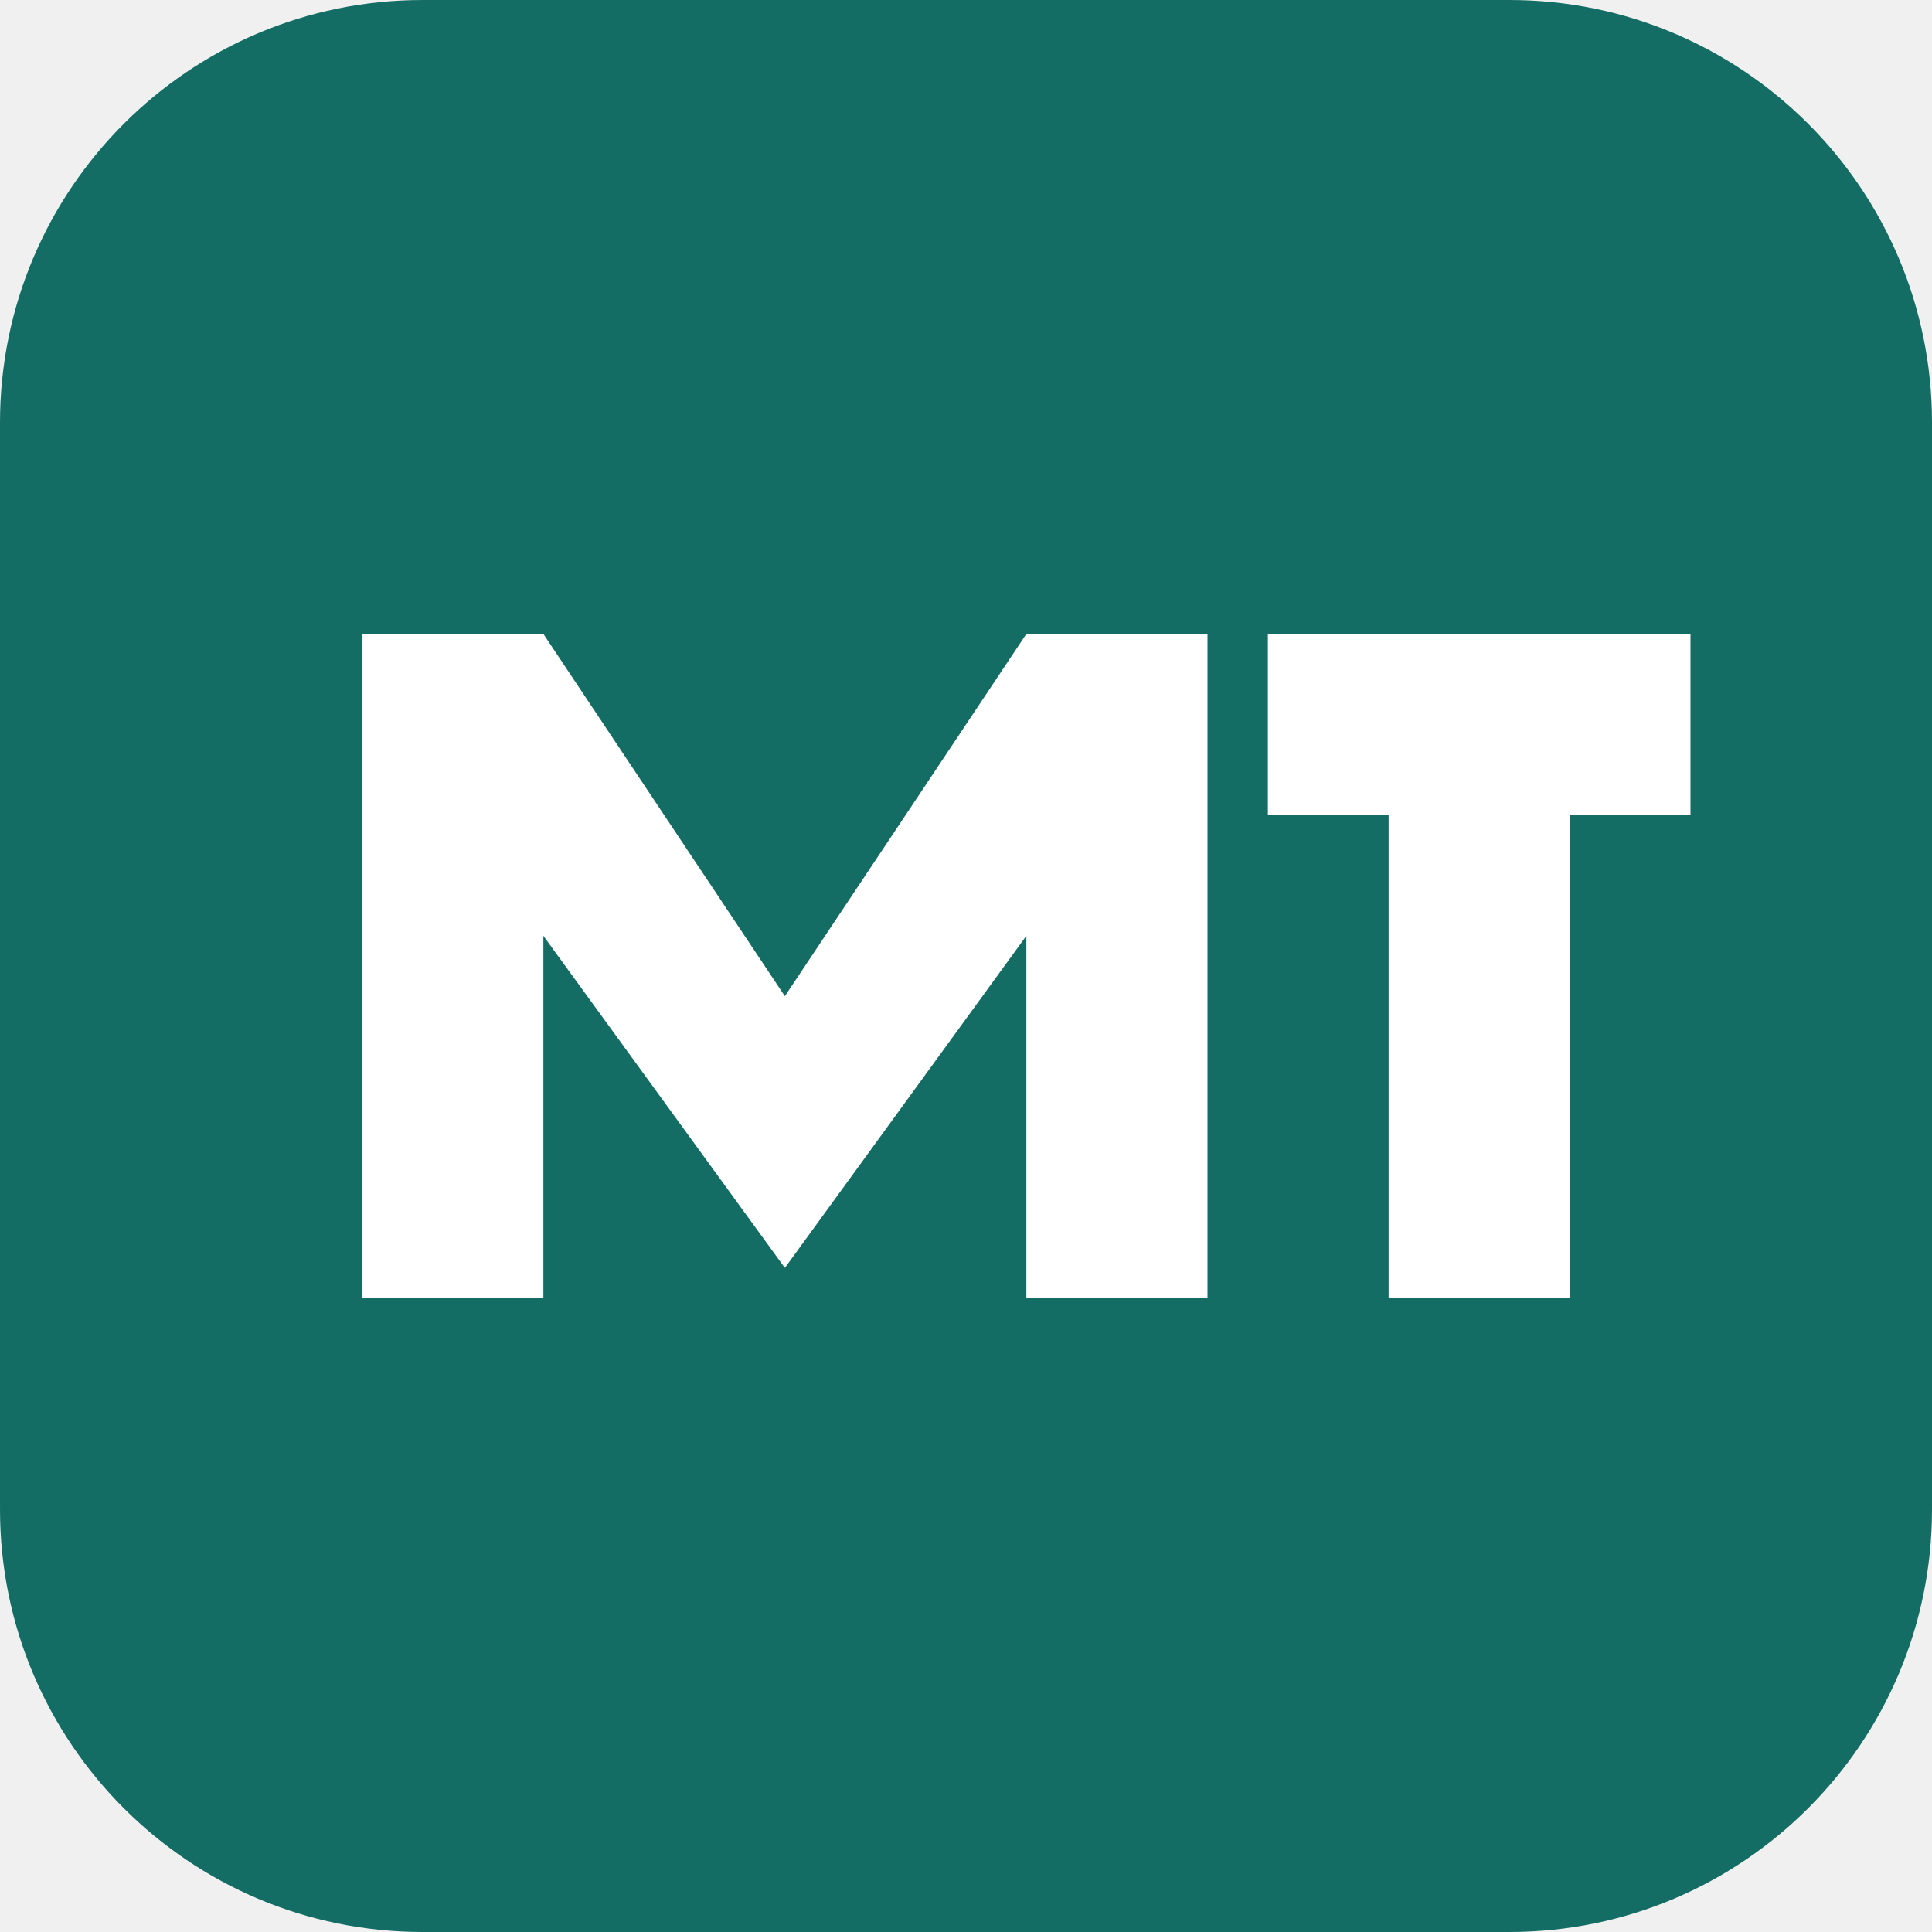
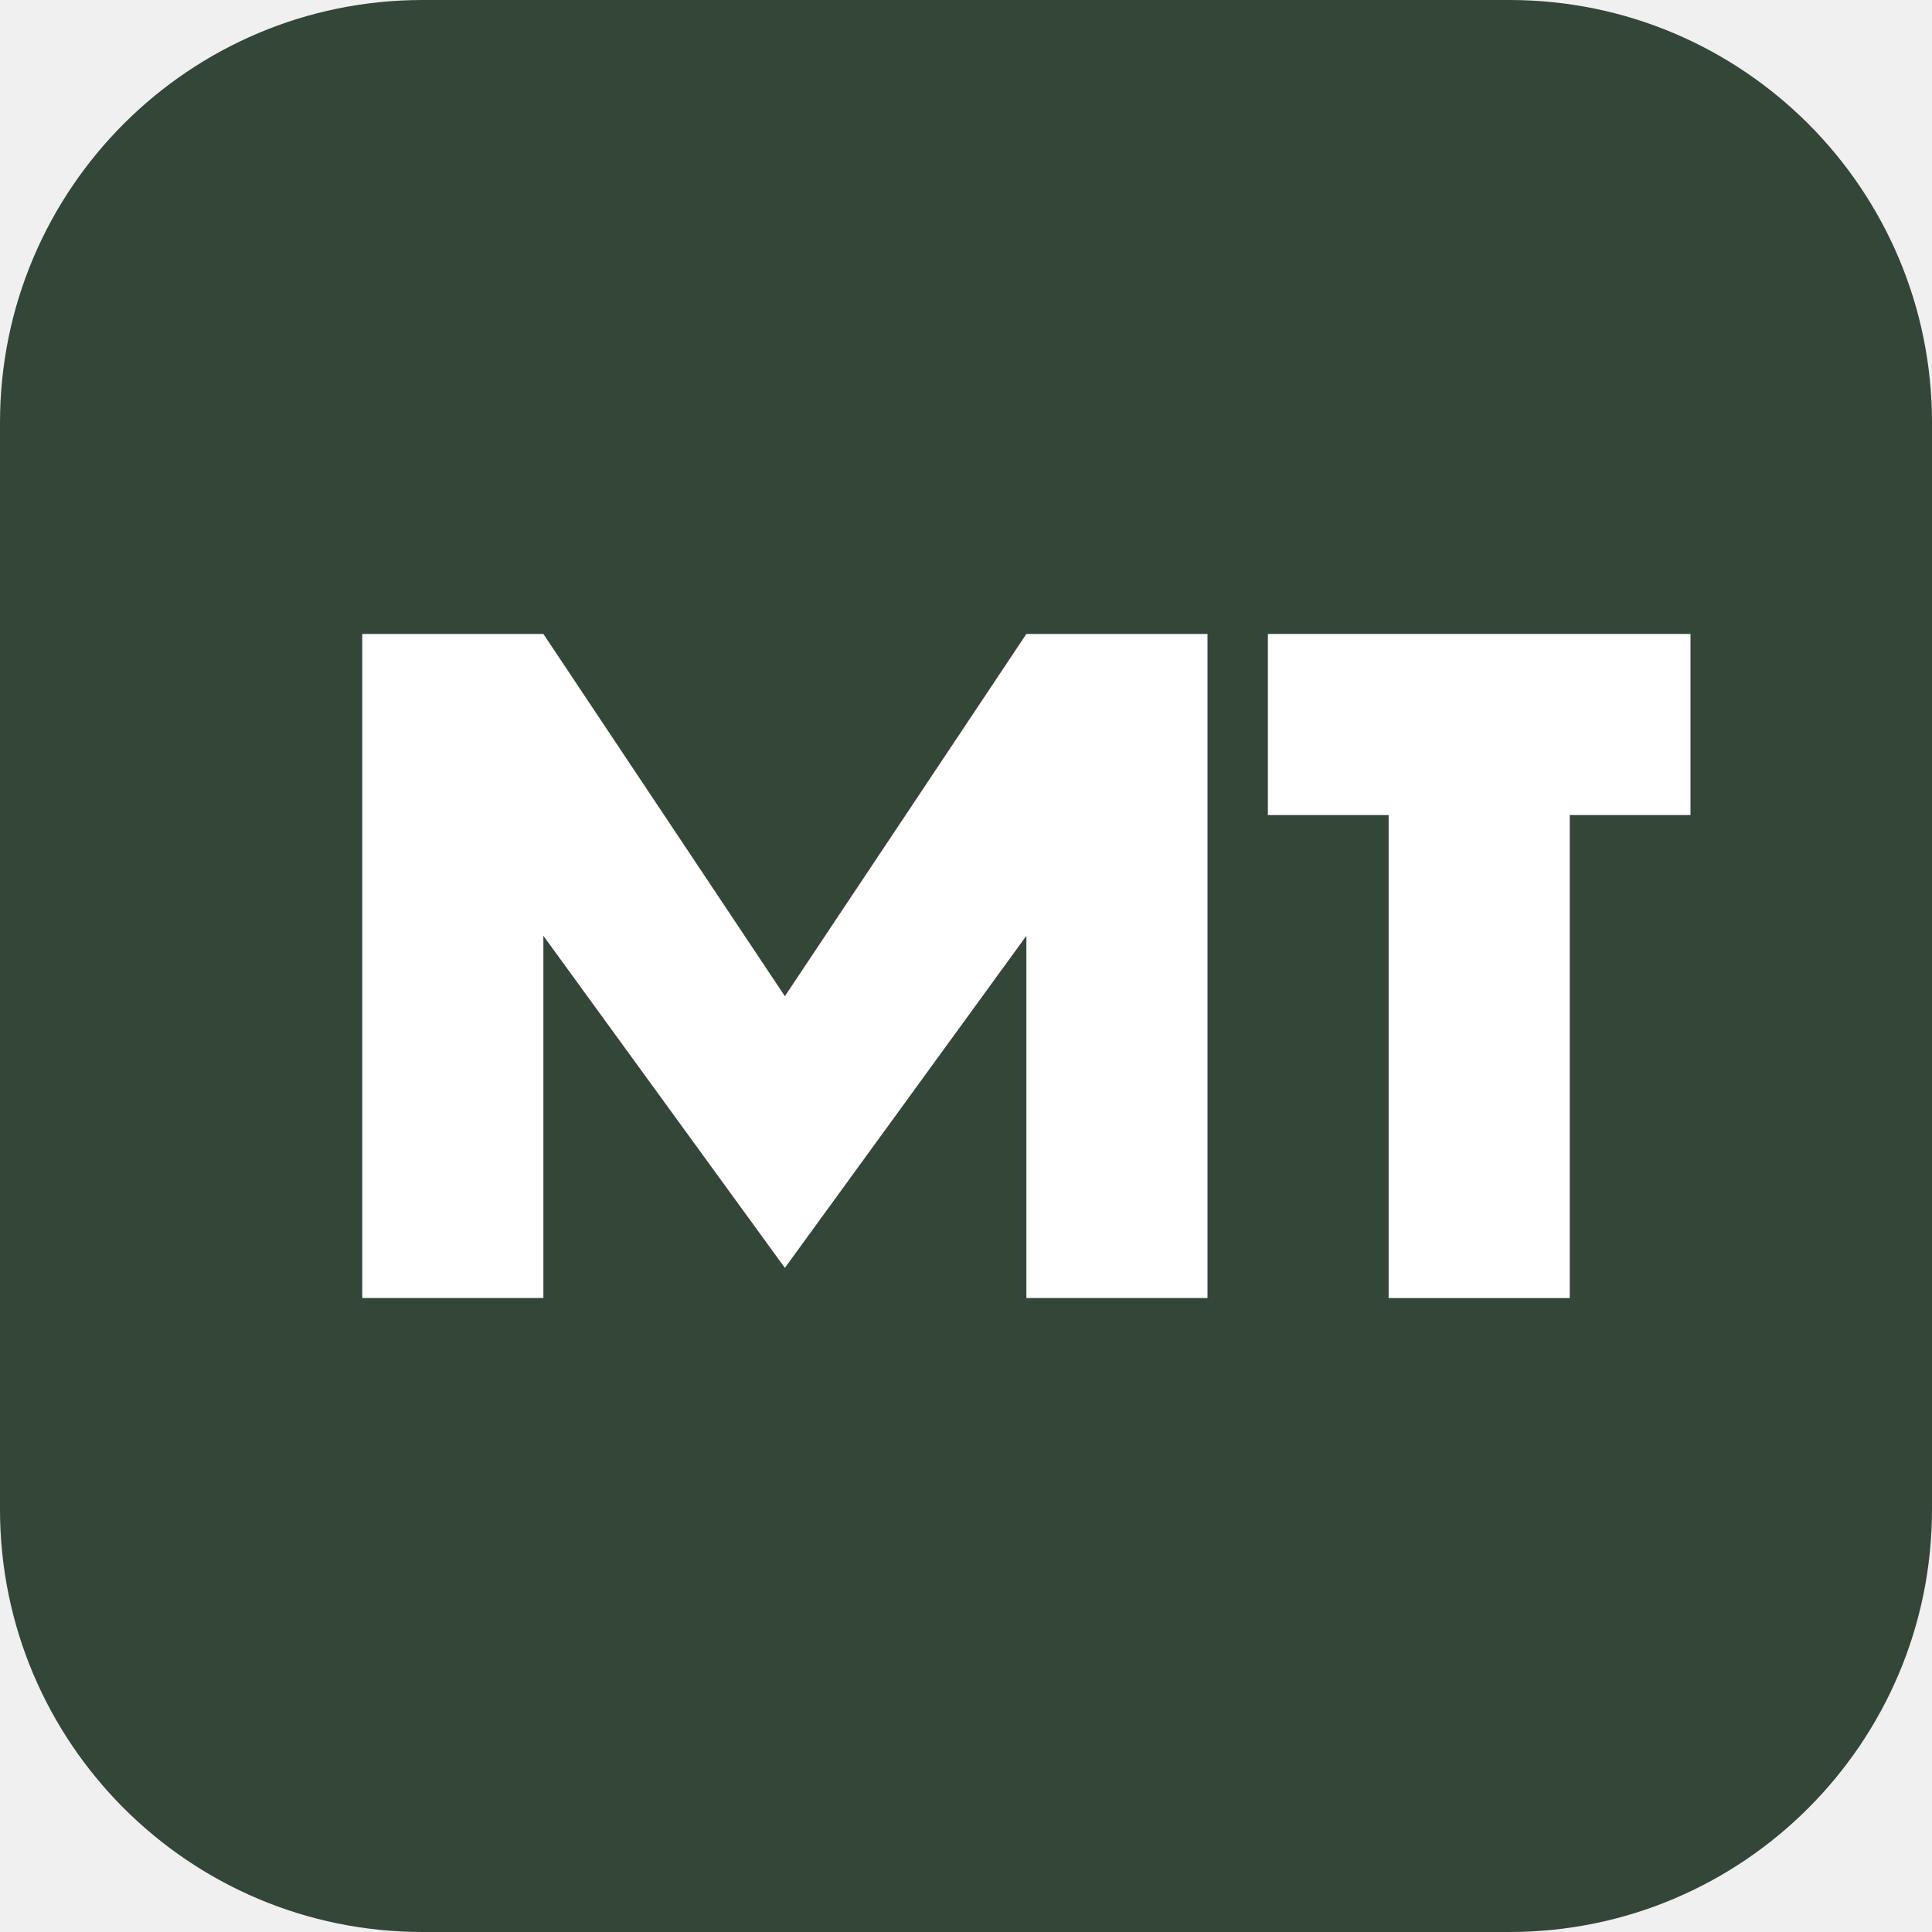
<svg xmlns="http://www.w3.org/2000/svg" viewBox="0 0 64 64">
-   <rect width="64" height="64" rx="14" fill="#146d64" />
+   <rect width="64" height="64" rx="14" fill="#334638" />
  <path d="M12 43V21h6l8 12 8-12h6v22h-6V31l-8 11-8-11v12z" fill="#fff" />
  <path d="M42 21h14v6h-4v16h-6V27h-4z" fill="#fff" />
</svg>
